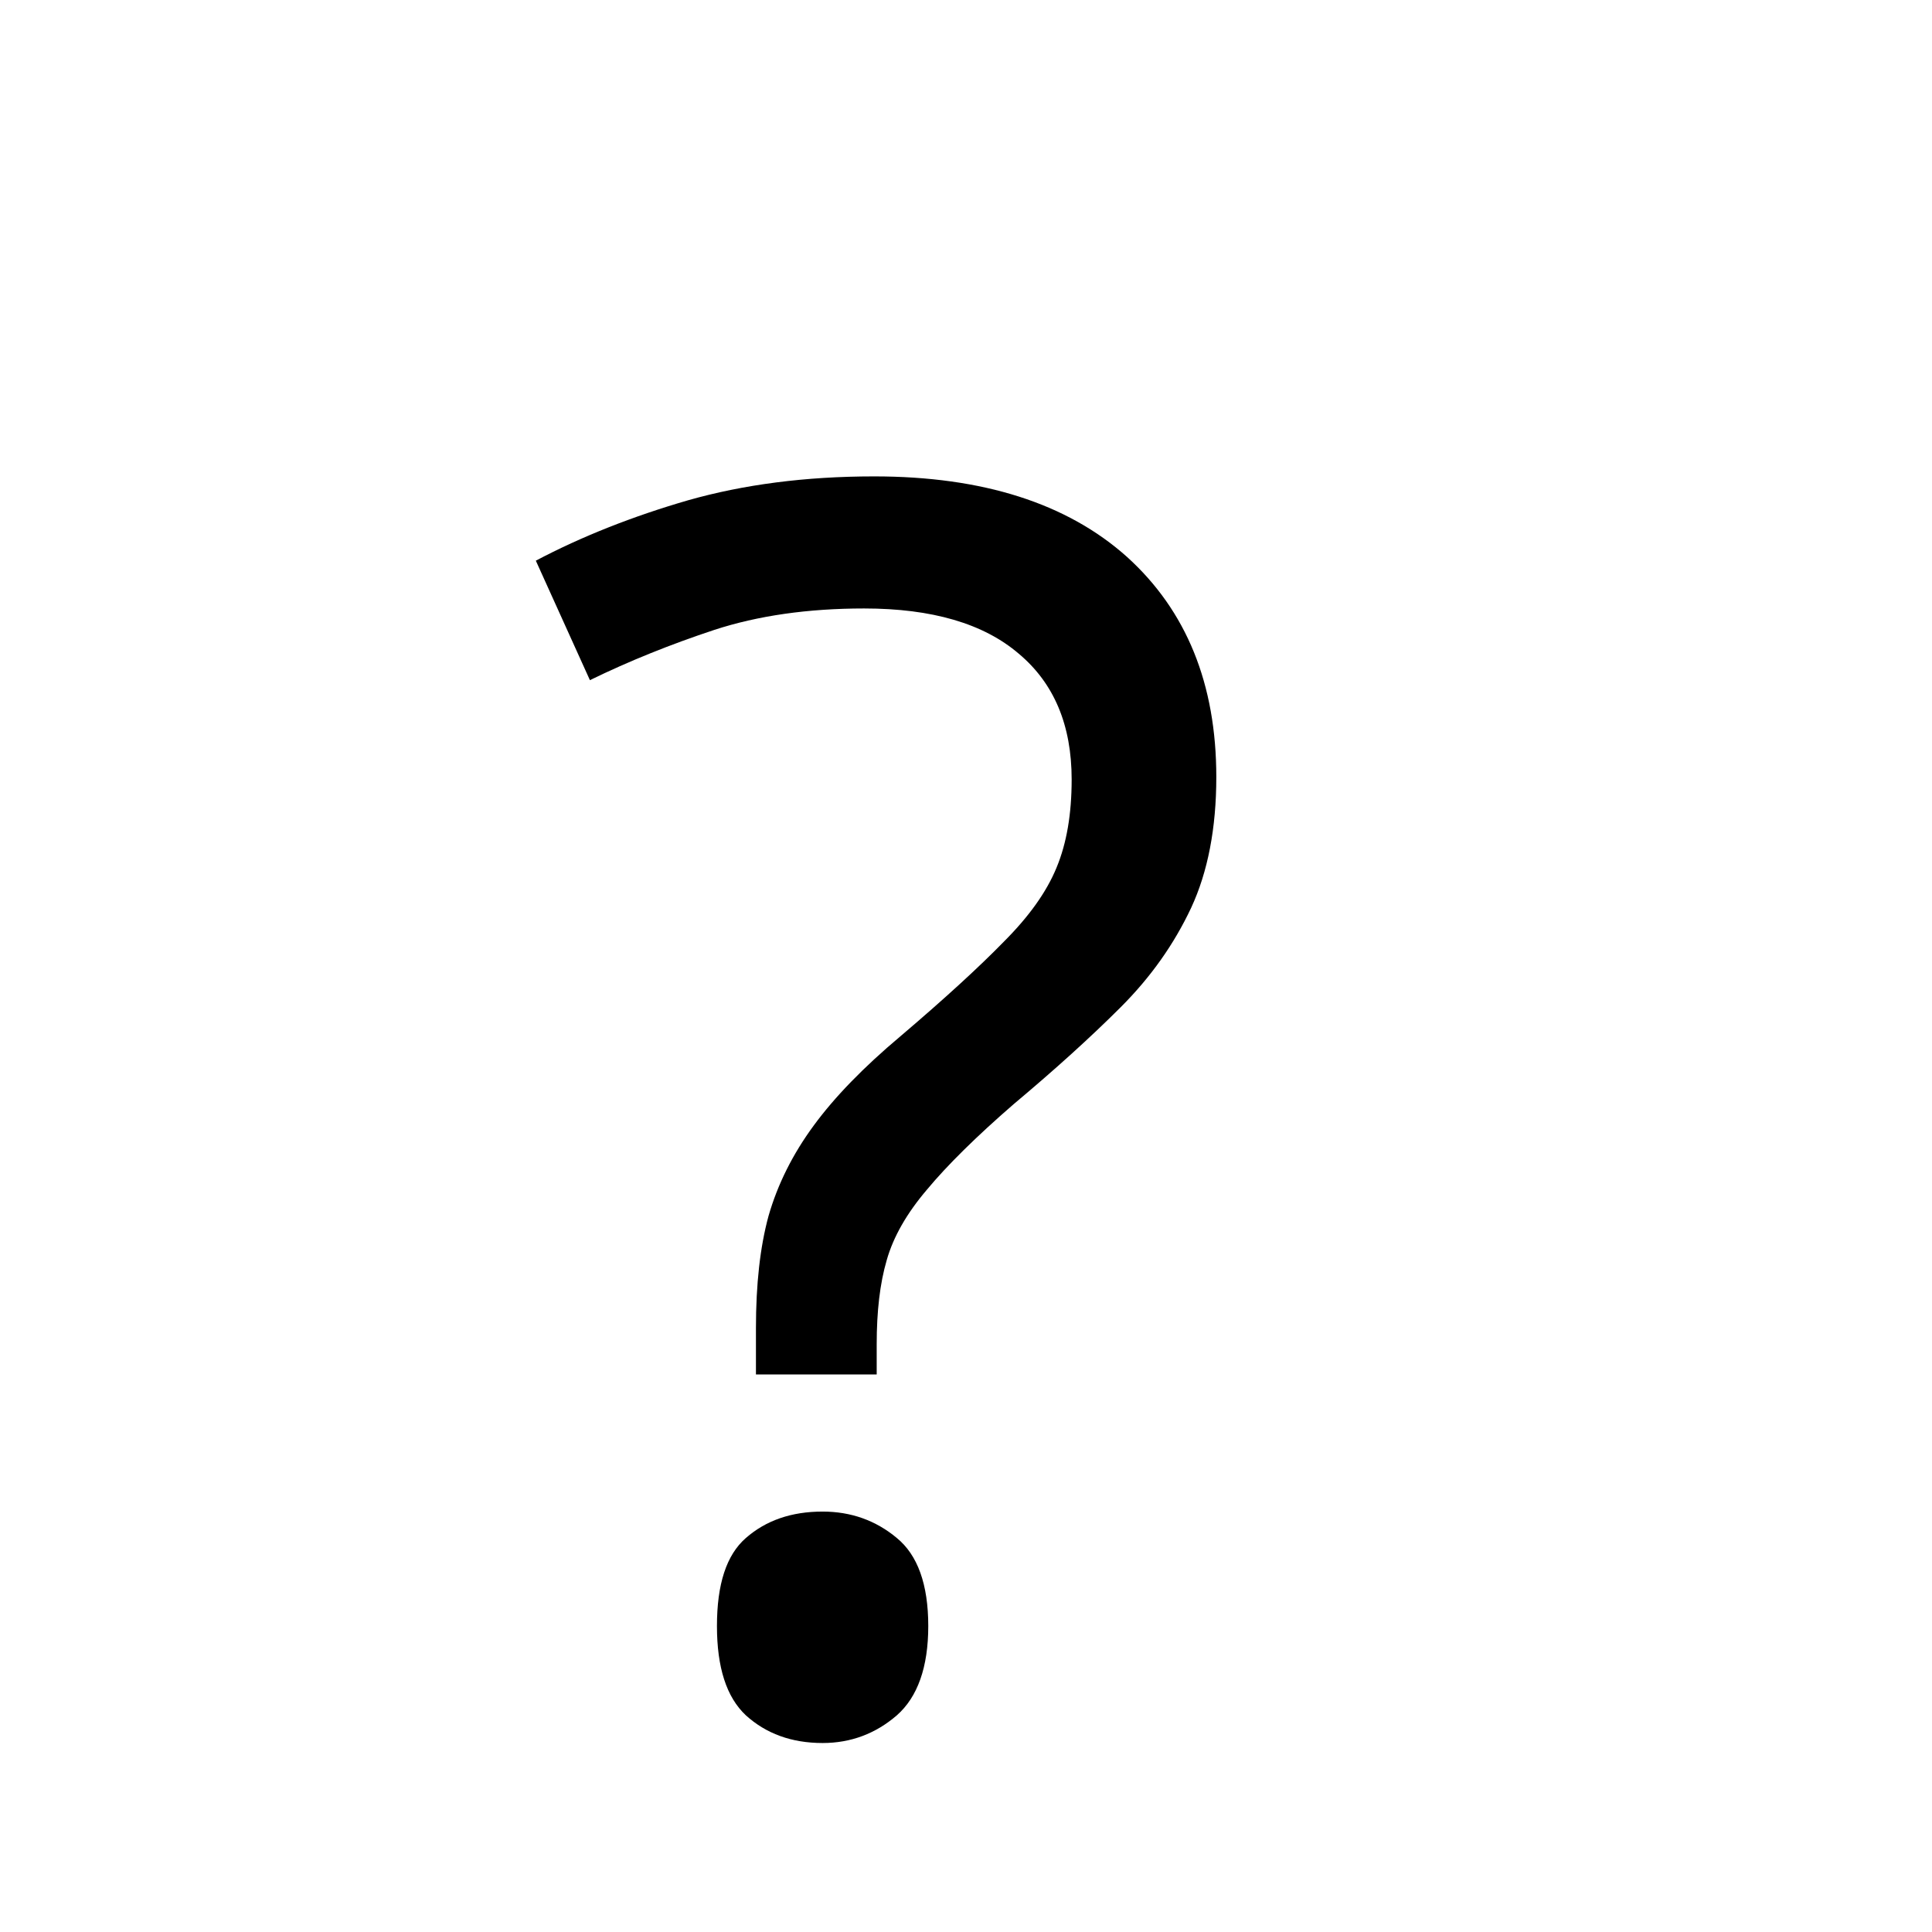
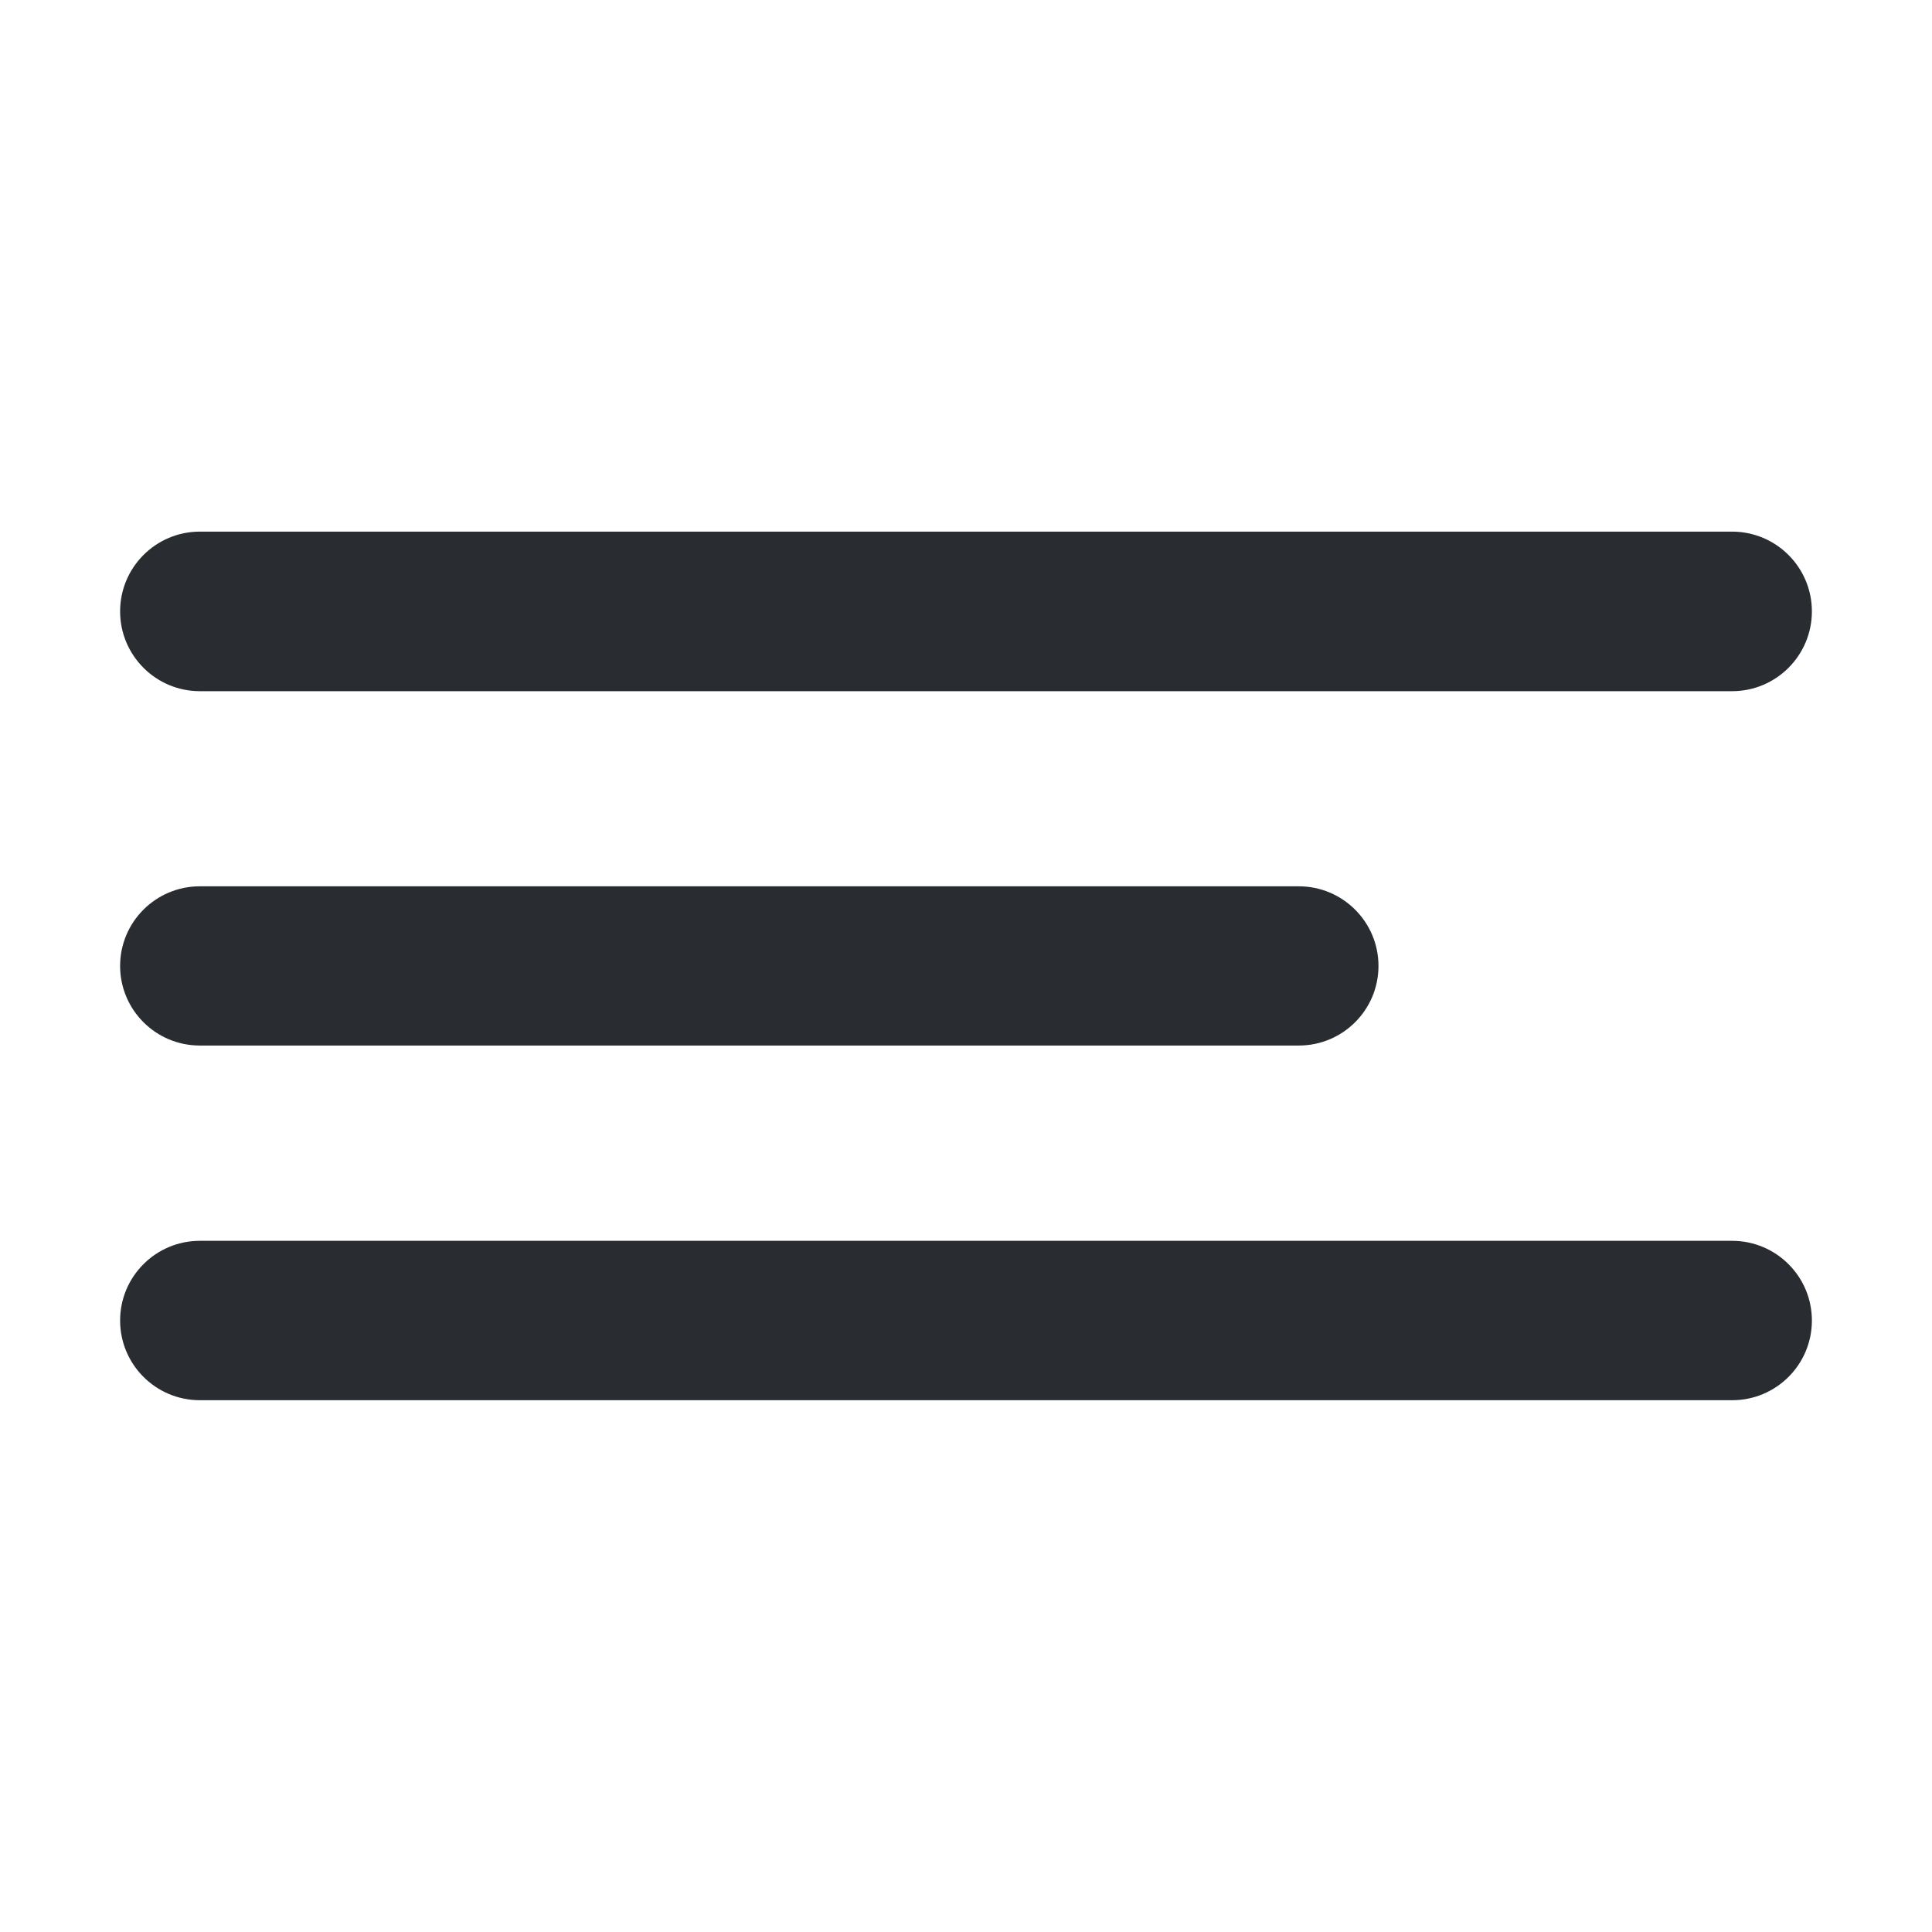
<svg xmlns="http://www.w3.org/2000/svg" version="1.1" id="Vrstva_1" x="0px" y="0px" width="24px" height="24px" viewBox="0 0 24 24" enable-background="new 0 0 24 24" xml:space="preserve">
-   <defs id="defs13" />
-   <text xml:space="preserve" style="font-style:normal;font-variant:normal;font-weight:normal;font-stretch:normal;font-size:21.333px;line-height:1.25;font-family:sans-serif;-inkscape-font-specification:sans-serif;letter-spacing:0px;word-spacing:0px;fill:#000000;fill-opacity:1;stroke:none" x="6.407" y="21.356" id="text827">
-     <tspan id="tspan825" x="6.407" y="21.356">?</tspan>
-   </text>
+   <g>
+     <path fill="#292D32" d="M22.508,7.595c0,0.546-0.443,0.991-0.99,0.991H2.482c-0.546,0-0.99-0.444-0.99-0.991l0,0   c0-0.547,0.444-0.991,0.99-0.991h19.035C22.064,6.604,22.508,7.048,22.508,7.595L22.508,7.595z" />
+     <path fill="#292D32" d="M22.508,16.404c0,0.547-0.443,0.99-0.99,0.99H2.482c-0.546,0-0.99-0.443-0.99-0.99l0,0   c0-0.547,0.444-0.99,0.99-0.99h19.035C22.064,15.414,22.508,15.857,22.508,16.404L22.508,16.404z" />
+     <path fill="#292D32" d="M17.124,11.999c0,0.546-0.443,0.989-0.99,0.989H2.482c-0.547,0-0.99-0.443-0.99-0.989l0,0   c0-0.545,0.443-0.989,0.99-0.989h13.652C16.681,11.01,17.124,11.454,17.124,11.999L17.124,11.999z" />
+   </g>
</svg>
